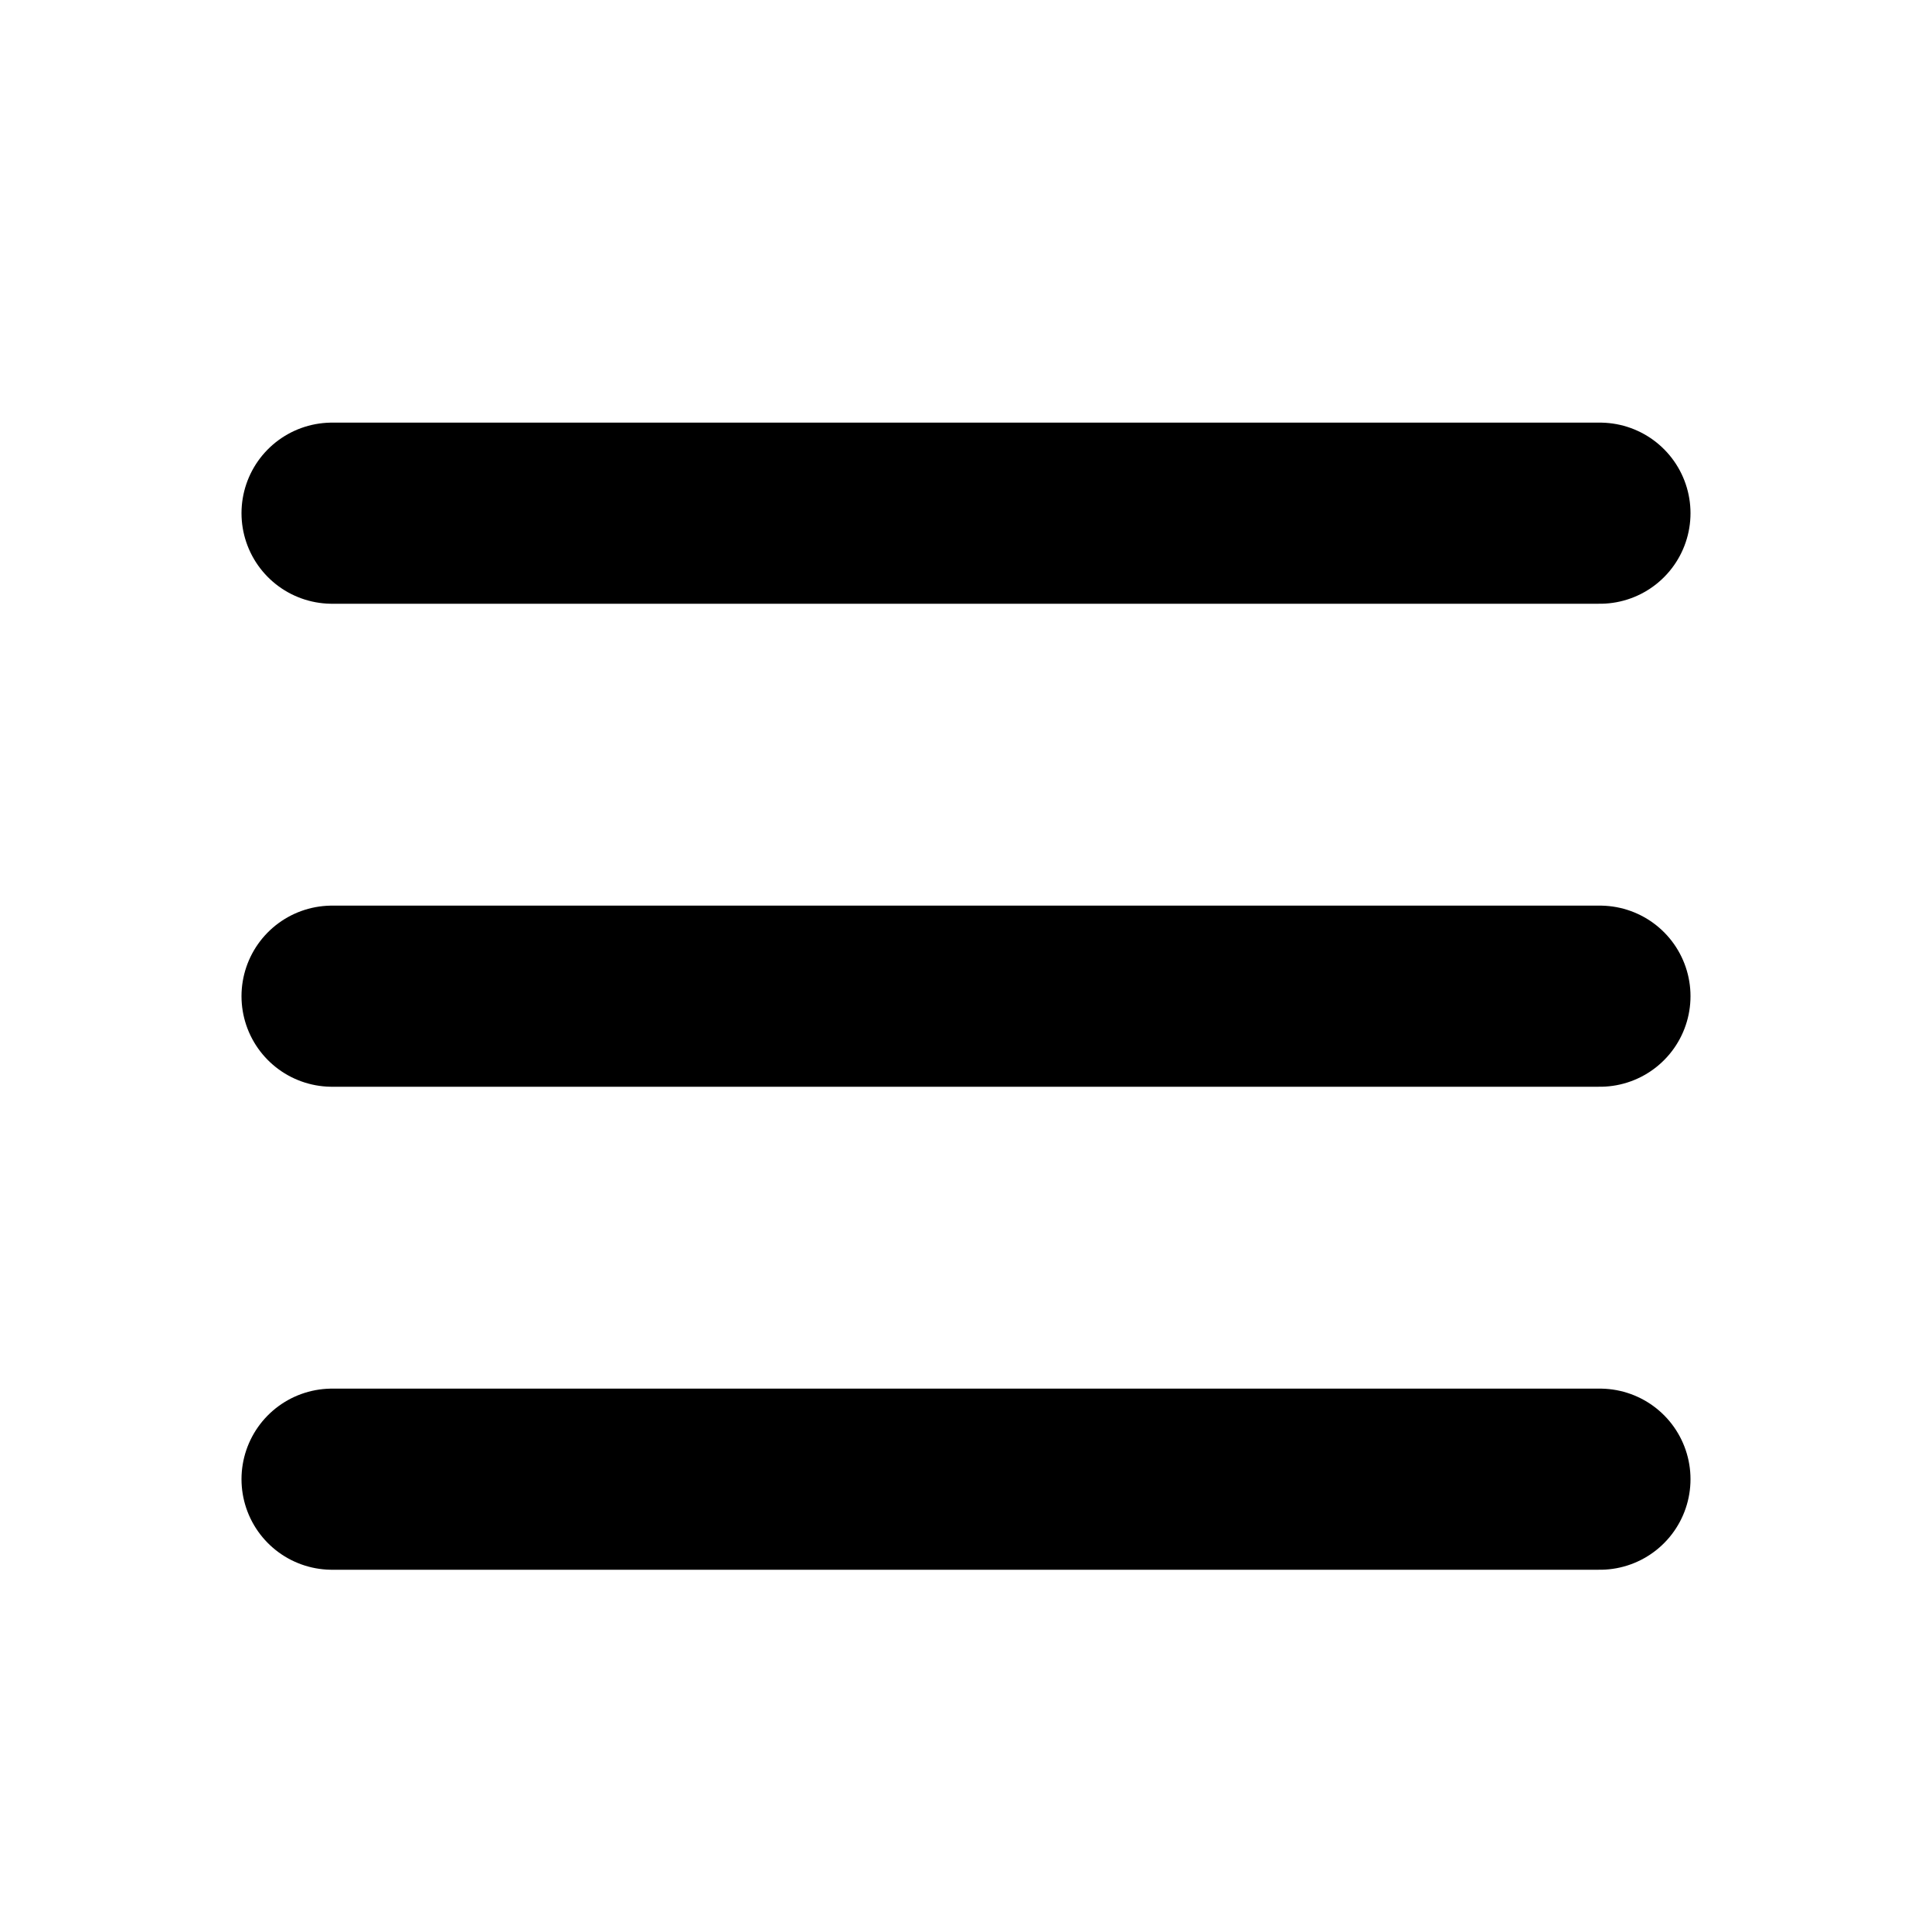
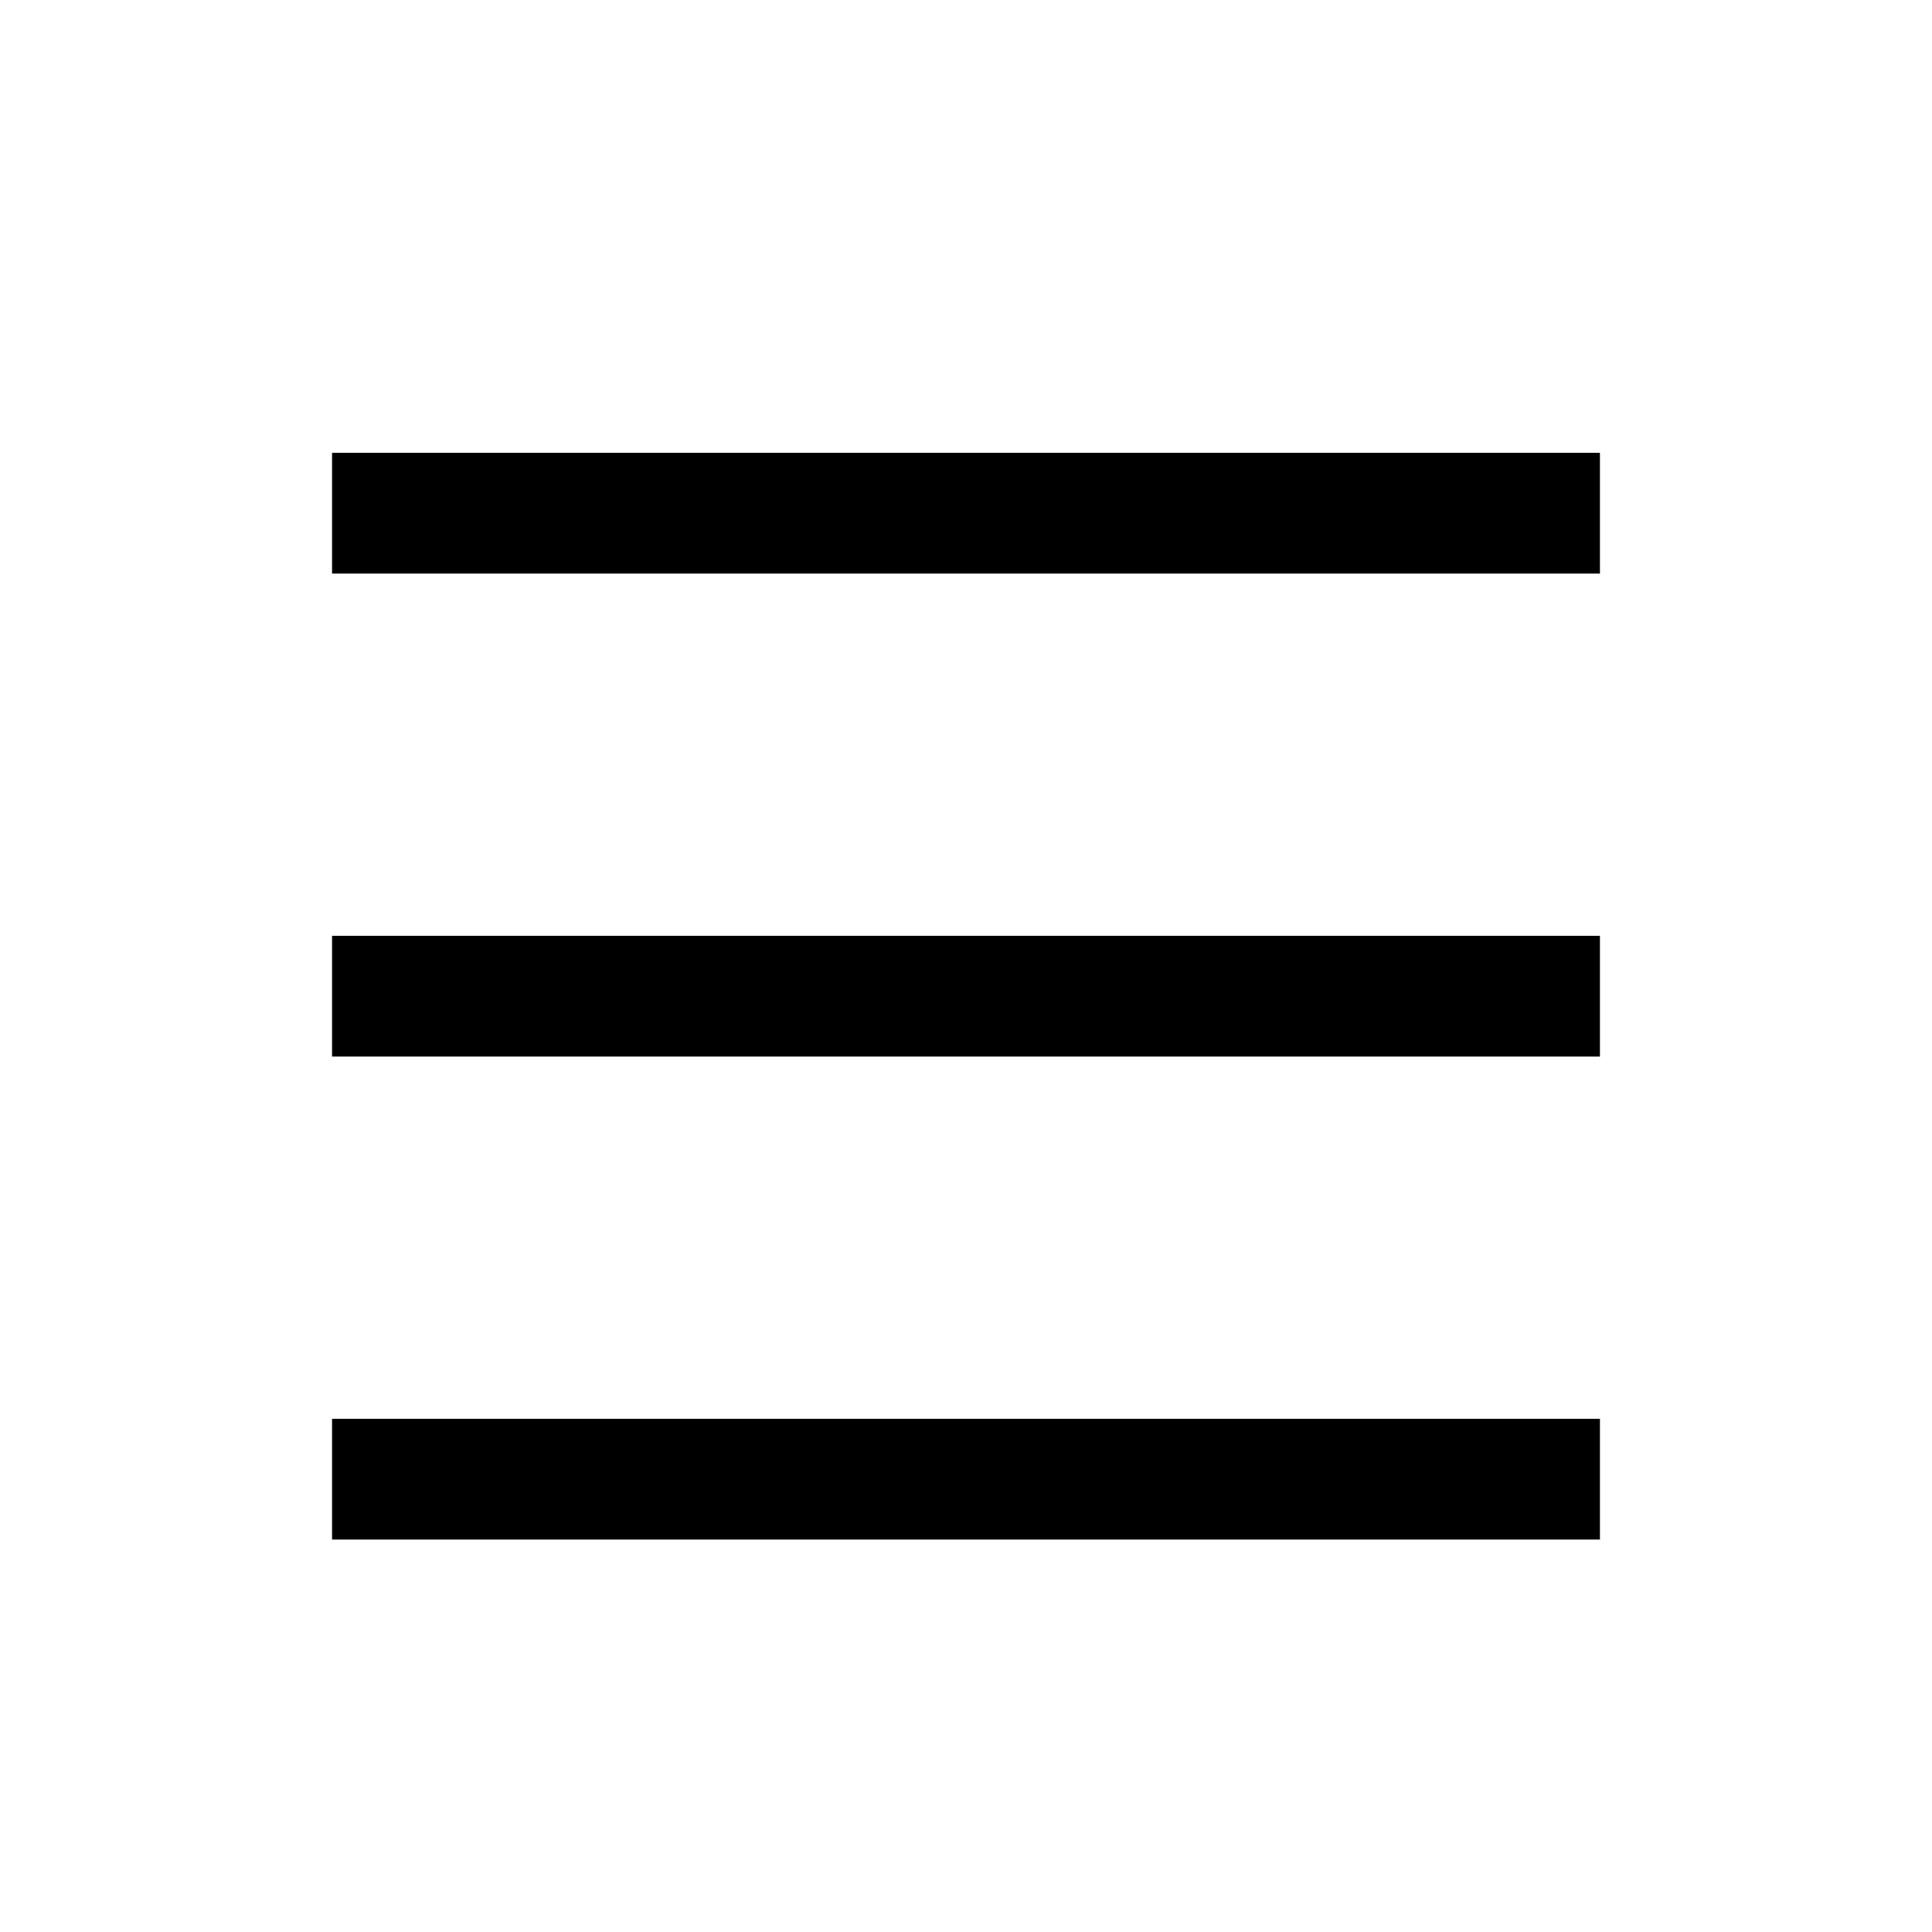
<svg xmlns="http://www.w3.org/2000/svg" width="1em" height="1em" viewBox="0 0 16 16">
-   <path fill="none" stroke="currentColor" stroke-linecap="round" stroke-linejoin="round" stroke-width="1.5" d="M2.75 12.25h10.5m-10.5-4h10.5m-10.5-4h10.5" />
+   <path fill="none" stroke="currentColor" strokeLinecap="round" strokeLinejoin="round" strokeWidth="1.5" d="M2.75 12.25h10.5m-10.5-4h10.5m-10.5-4h10.5" />
</svg>
